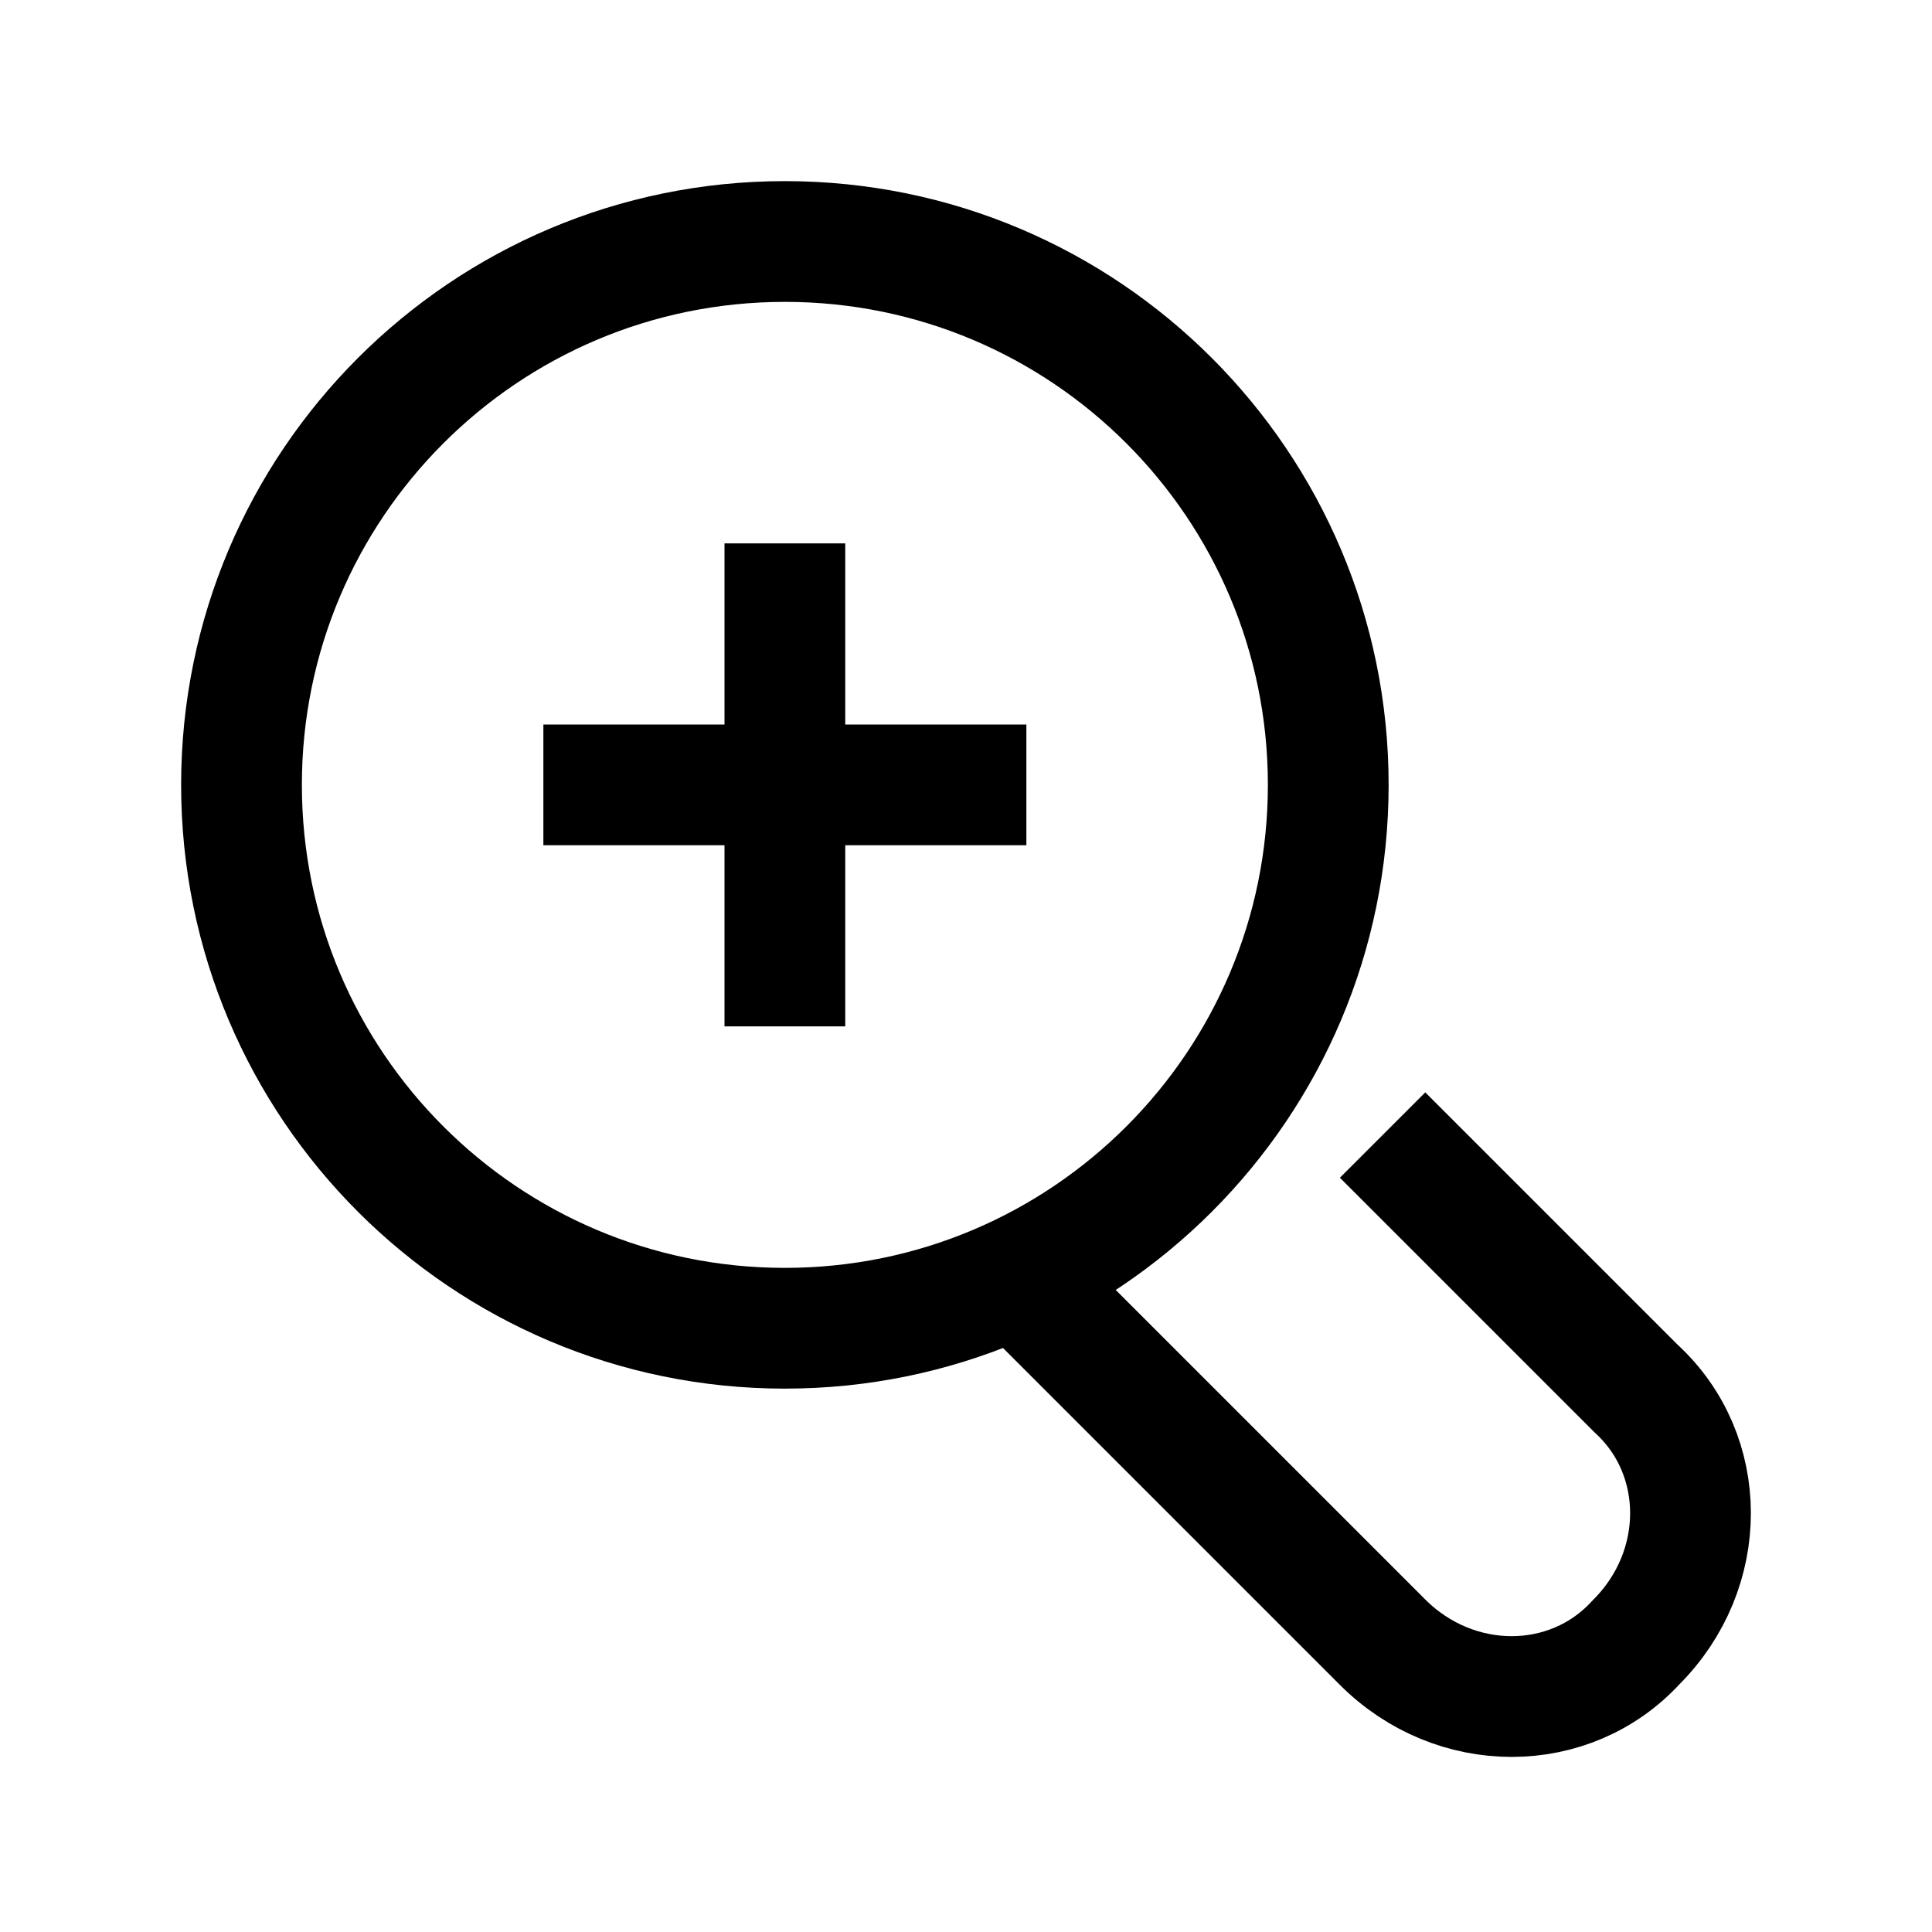
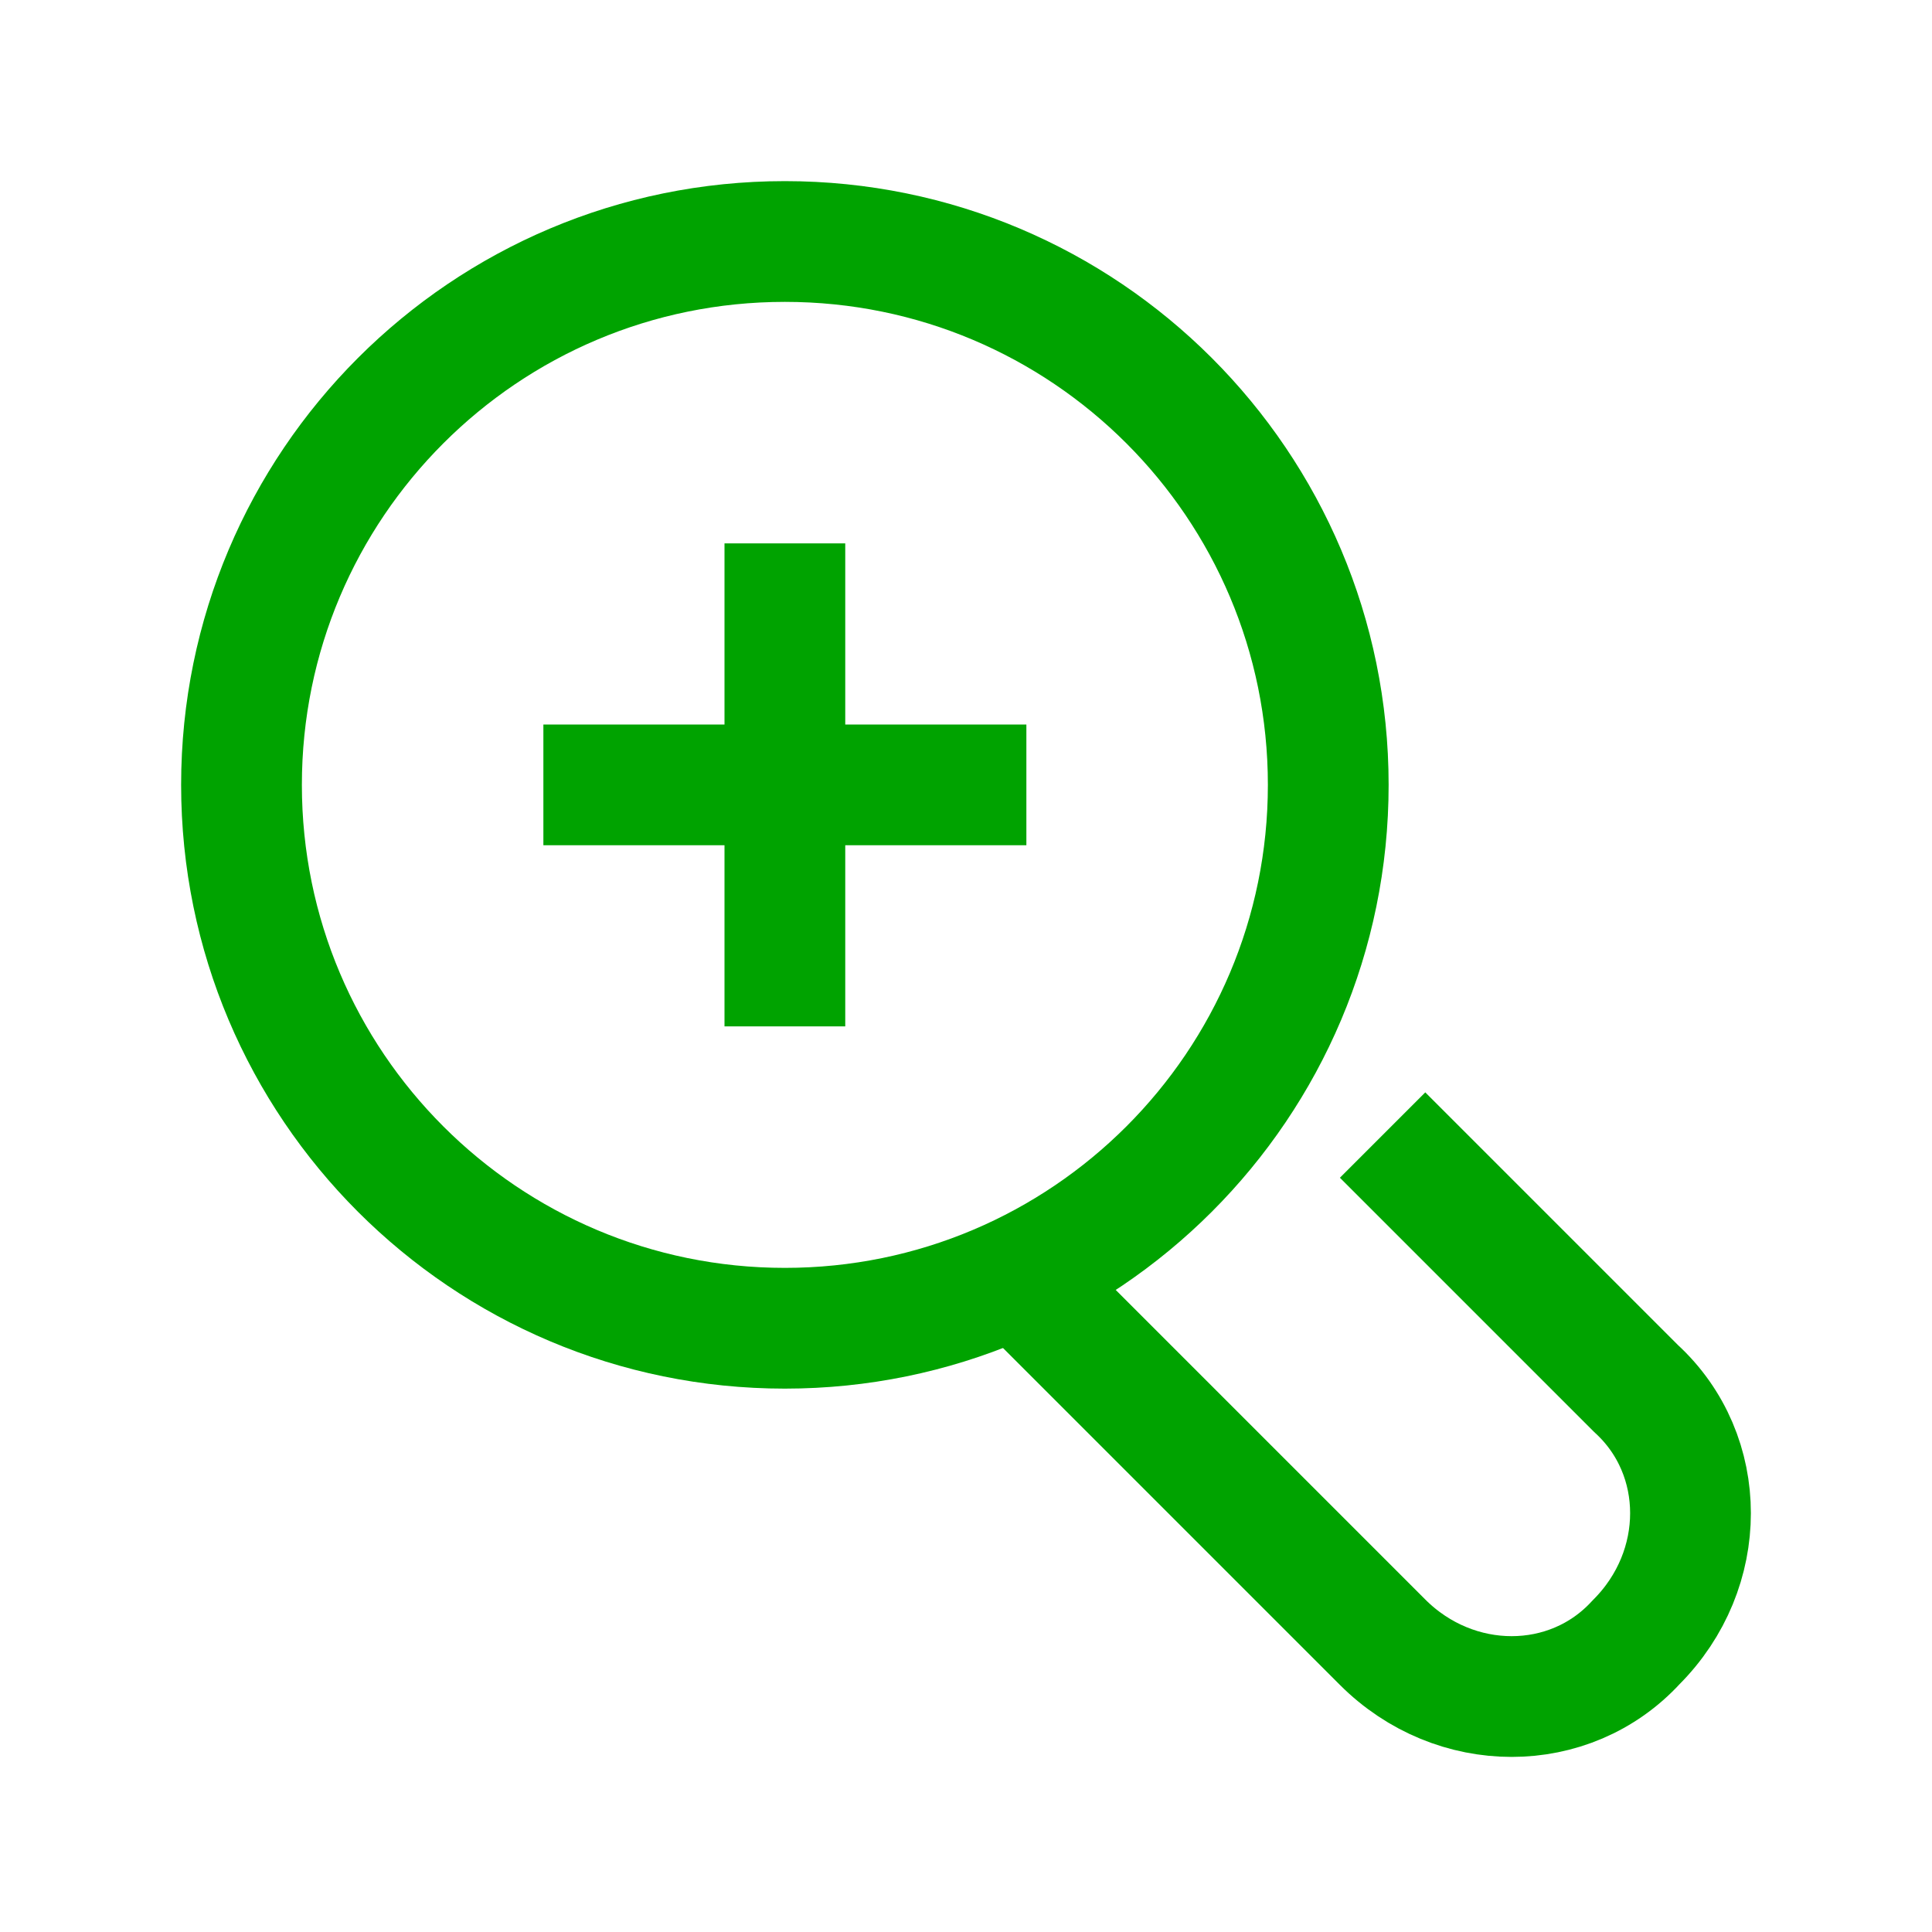
<svg xmlns="http://www.w3.org/2000/svg" version="1.1" id="Icons" x="0px" y="0px" viewBox="0 0 32 32" style="enable-background:new 0 0 32 32;" xml:space="preserve">
  <style type="text/css">
- 	.st0{fill:none;stroke:#000000;stroke-width:2;stroke-miterlimit:10;}
- 	.st1{fill:none;stroke:#000000;stroke-width:2;stroke-linejoin:round;stroke-miterlimit:10;}
- 	.st2{fill:none;stroke:#000000;stroke-width:2;stroke-linecap:round;stroke-linejoin:round;stroke-miterlimit:10;}
- 	.st3{fill:none;stroke:#000000;stroke-width:2;stroke-linecap:round;stroke-miterlimit:10;}
- 	.st4{fill:none;stroke:#000000;stroke-width:2;stroke-linejoin:round;stroke-miterlimit:10;stroke-dasharray:3;}
+ 	.st0{fill:none;stroke:#00A300;stroke-width:2;stroke-miterlimit:10;}
+ 	.st1{fill:none;stroke:#00A300;stroke-width:2;stroke-linejoin:round;stroke-miterlimit:10;}
+ 	.st2{fill:none;stroke:#00A300;stroke-width:2;stroke-linecap:round;stroke-linejoin:round;stroke-miterlimit:10;}
+ 	.st3{fill:none;stroke:#00A300;stroke-width:2;stroke-linecap:round;stroke-miterlimit:10;}
+ 	.st4{fill:none;stroke:#00A300;stroke-width:2;stroke-linejoin:round;stroke-miterlimit:10;stroke-dasharray:3;}
</style>
  <circle class="st1" cx="13" cy="13" r="9" />
  <path class="st1" d="M17.2,21.5l5.7,5.7c1.2,1.2,3.1,1.2,4.2,0l0,0c1.2-1.2,1.2-3.1,0-4.2l-4.2-4.2" />
  <line class="st1" x1="13" y1="9" x2="13" y2="17" />
  <line class="st1" x1="9" y1="13" x2="17" y2="13" />
</svg>
